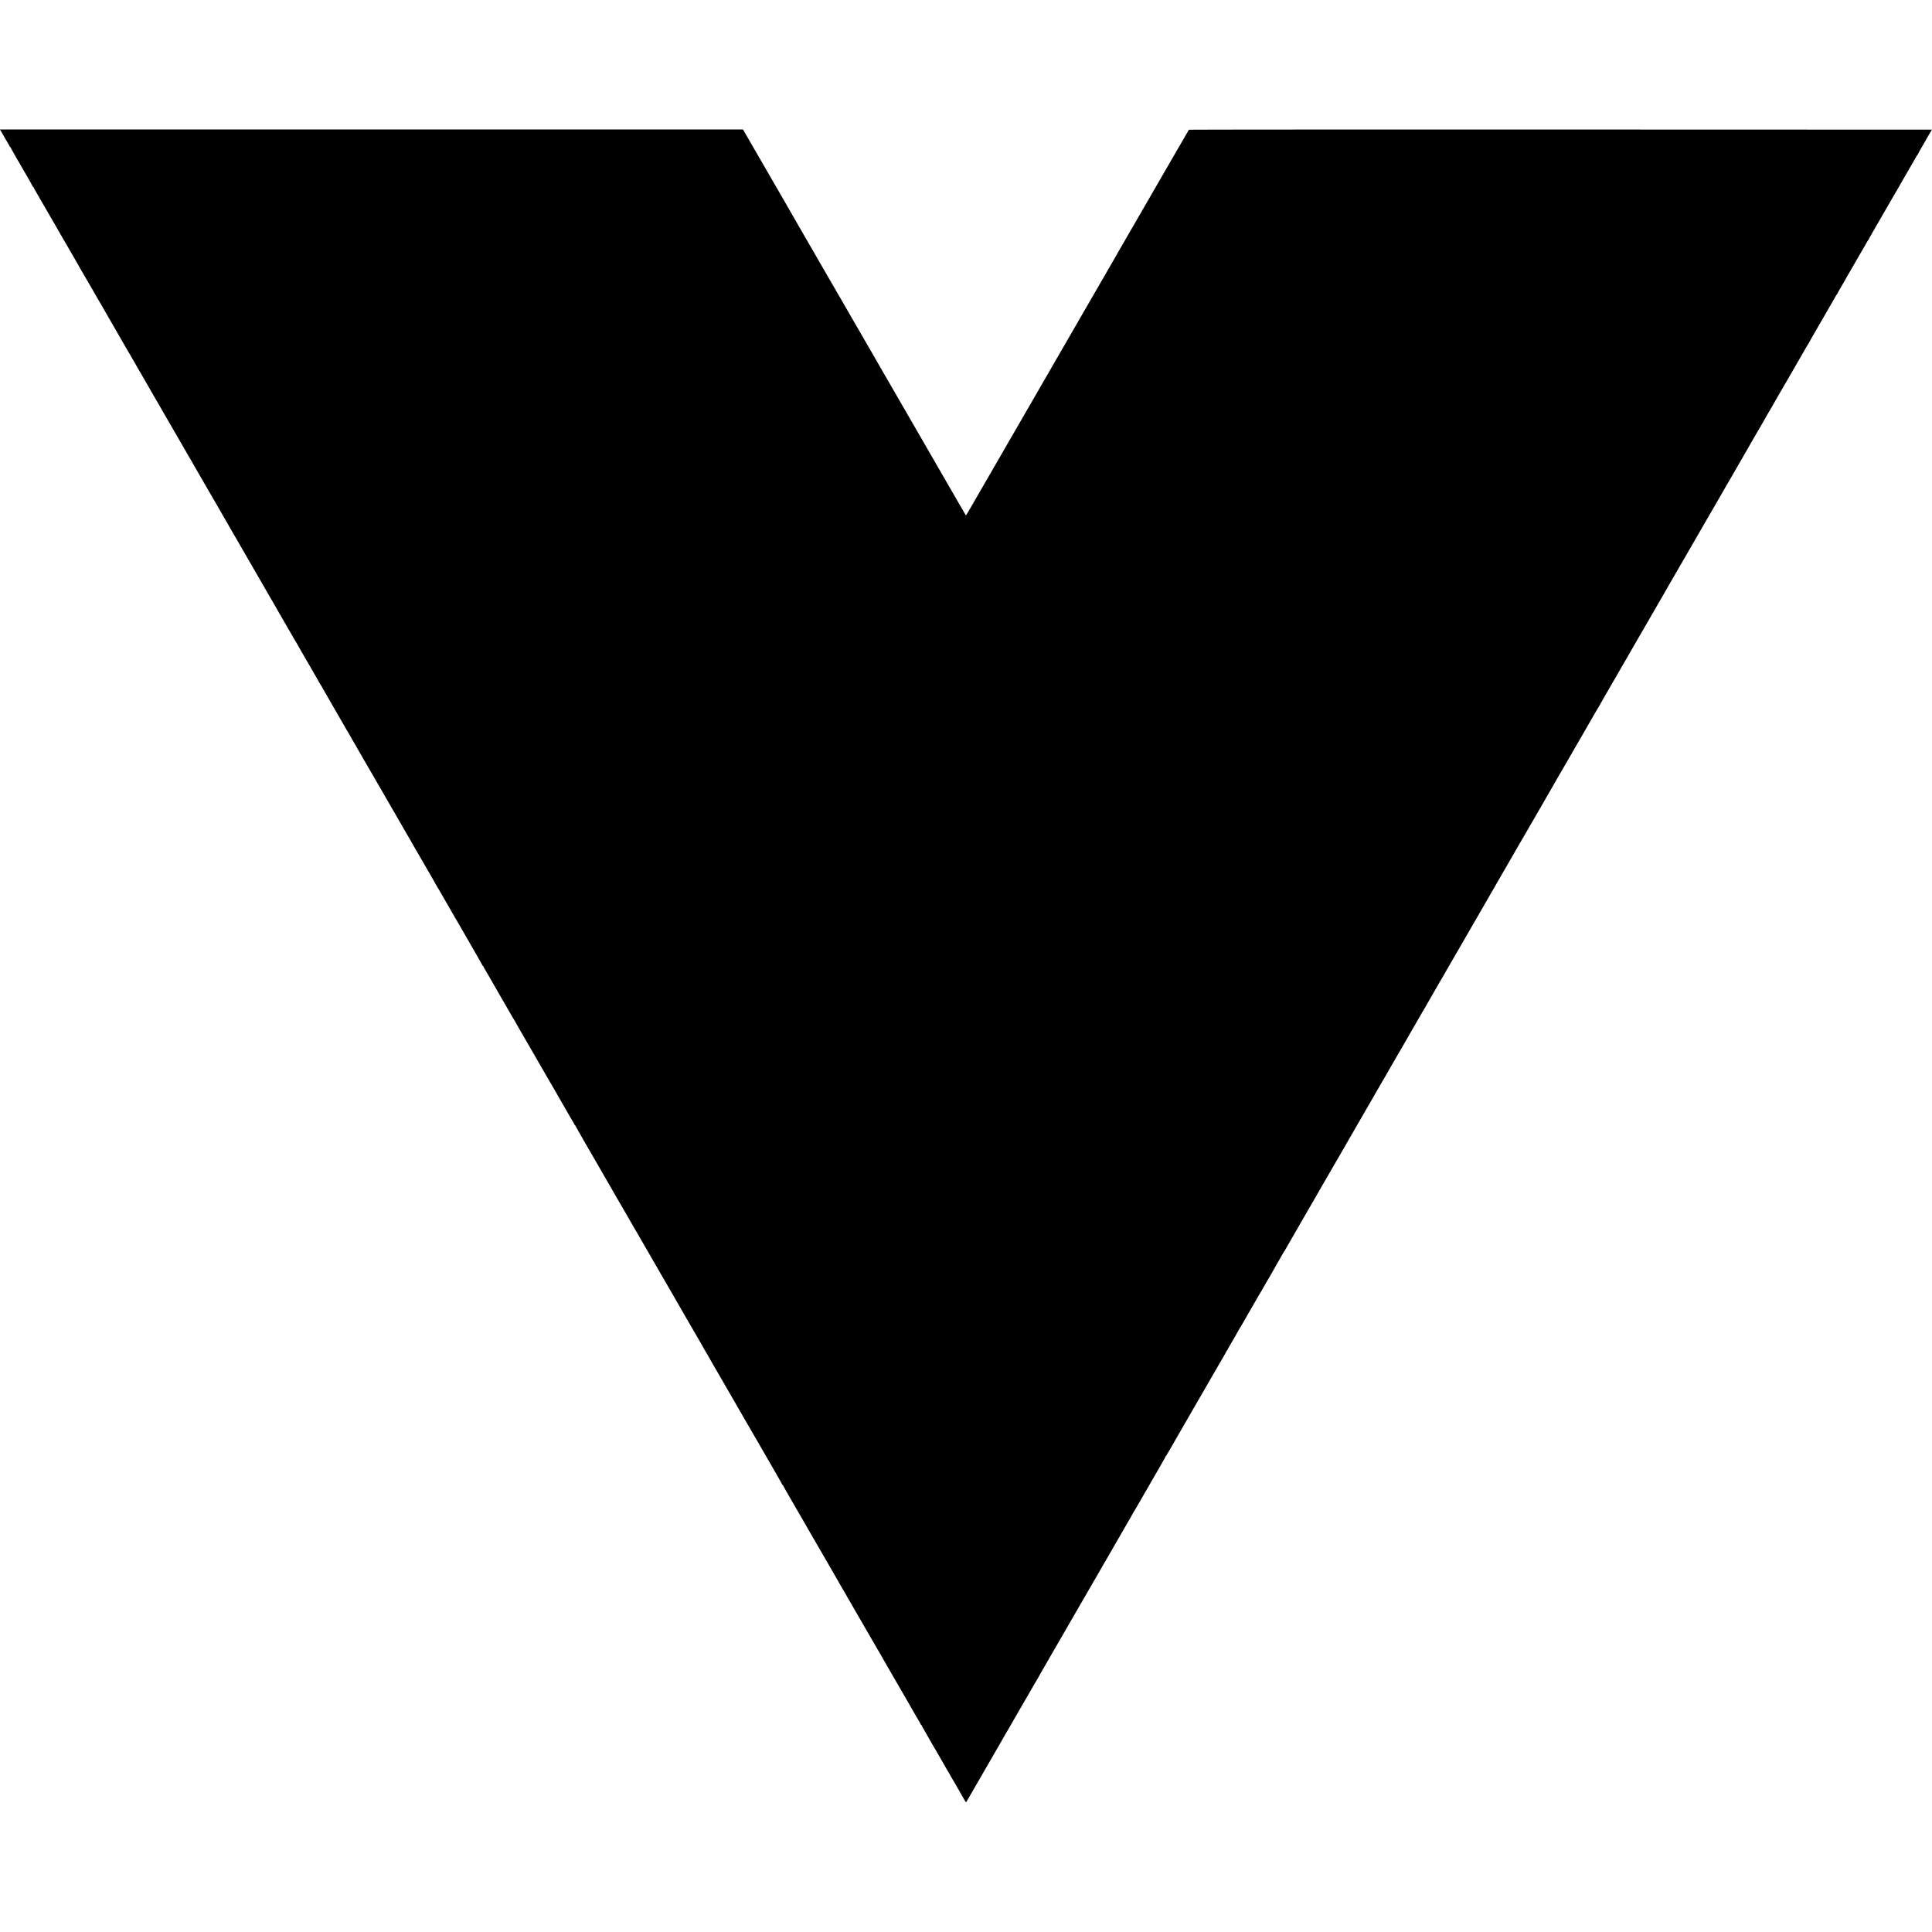
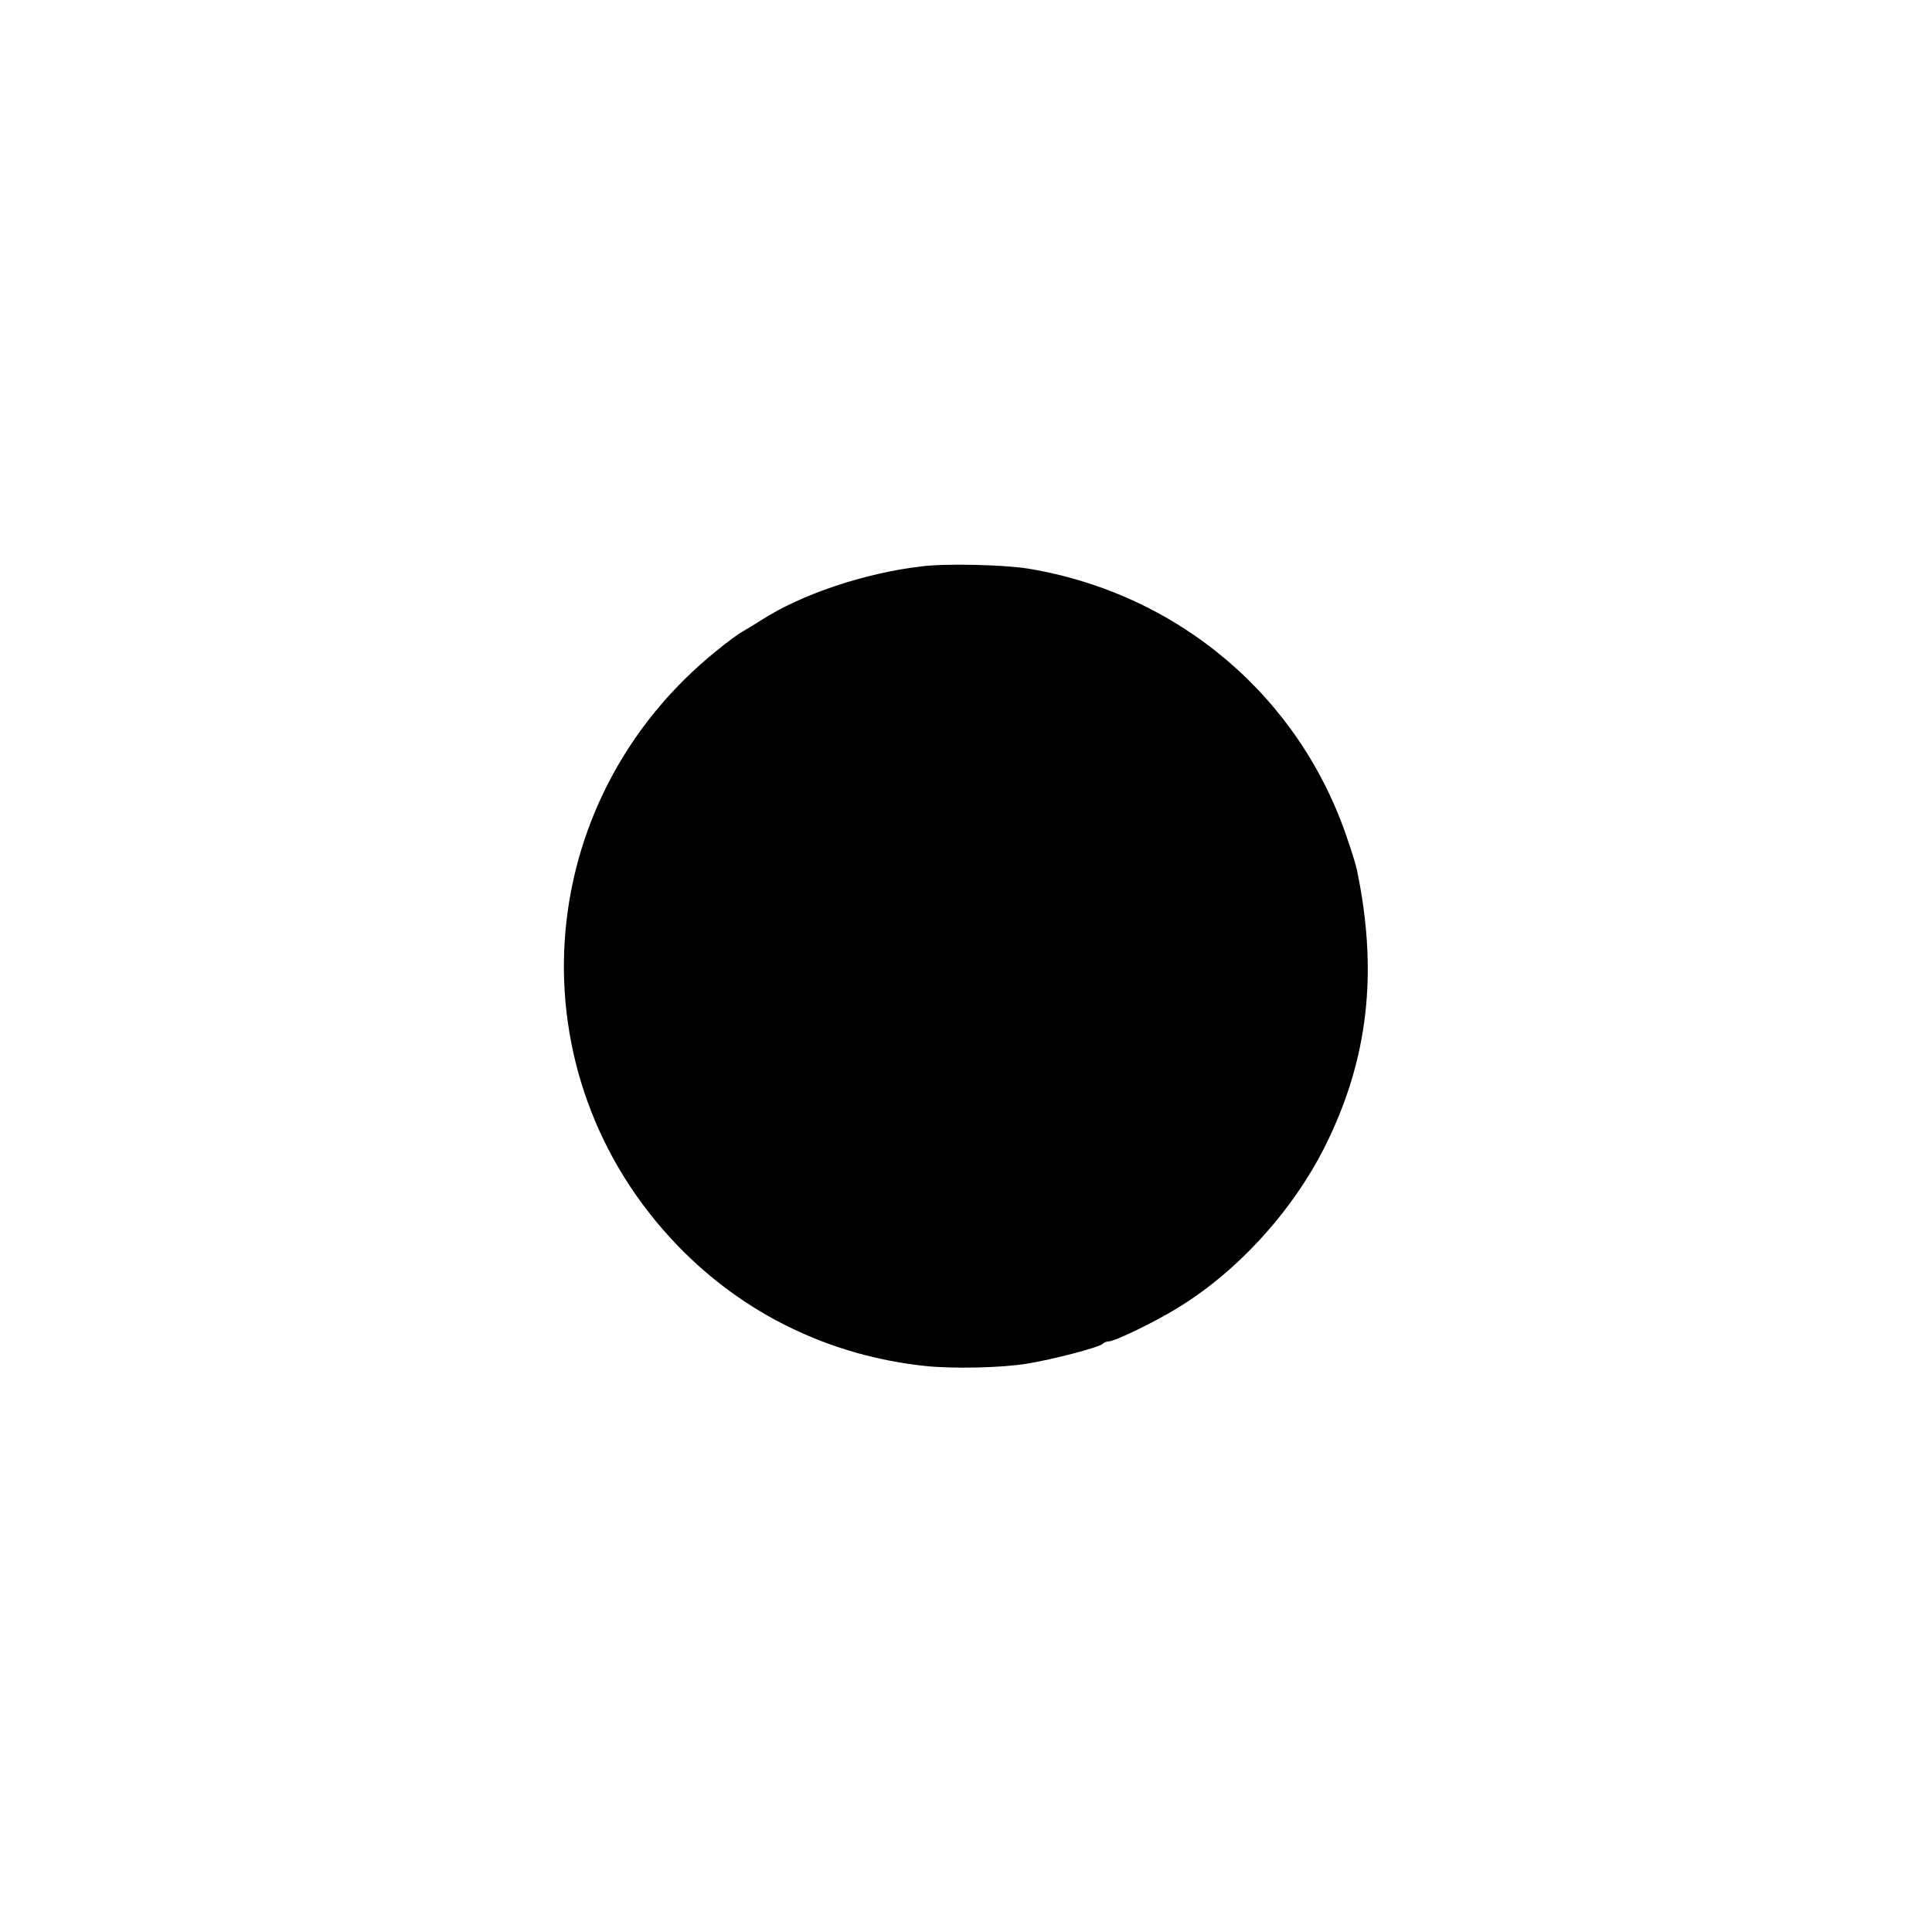
- <svg xmlns="http://www.w3.org/2000/svg" version="1.0" width="16pt" height="16pt" viewBox="0 0 16 16" preserveAspectRatio="xMidYMid meet">
-   <g transform="translate(0,16) scale(0.00032,-0.00032)" fill="#000000" stroke="none">
-     <path d="M18 46618 c45 -75 122 -207 122 -211 0 -2 25 -45 55 -95 30 -50 55 -96 55 -102 0 -5 5 -10 10 -10 6 0 10 -4 10 -9 0 -5 73 -135 161 -288 89 -153 173 -298 187 -323 14 -25 32 -57 41 -72 88 -149 187 -324 189 -335 2 -7 8 -13 13 -13 5 0 9 -4 9 -10 0 -5 46 -89 103 -187 175 -302 490 -846 507 -876 8 -16 20 -36 25 -45 28 -46 290 -498 339 -585 13 -23 74 -129 136 -236 61 -107 123 -215 137 -240 14 -25 29 -50 33 -56 5 -5 23 -37 40 -70 18 -33 38 -67 44 -75 11 -16 21 -33 63 -109 14 -25 29 -50 33 -56 4 -5 21 -35 38 -65 55 -100 261 -455 269 -465 4 -5 14 -21 20 -35 15 -29 41 -75 103 -180 24 -41 52 -88 60 -105 9 -16 57 -100 107 -185 112 -193 362 -626 380 -660 8 -14 23 -38 33 -55 11 -16 23 -37 27 -45 4 -8 26 -46 48 -85 23 -38 53 -90 67 -115 46 -81 64 -113 178 -310 62 -107 121 -210 132 -227 37 -67 56 -99 85 -148 16 -27 32 -57 36 -65 4 -8 15 -27 25 -42 9 -15 53 -89 96 -165 44 -76 177 -307 296 -513 120 -206 268 -463 330 -570 131 -227 117 -203 200 -348 36 -62 73 -125 82 -140 10 -15 21 -34 25 -42 4 -8 20 -37 36 -65 17 -27 38 -65 48 -82 49 -85 64 -111 87 -153 13 -25 28 -49 32 -55 4 -5 78 -134 165 -285 87 -151 166 -288 176 -305 10 -16 26 -43 35 -59 9 -17 125 -217 257 -445 132 -229 253 -441 270 -471 17 -30 45 -79 64 -108 18 -29 33 -54 33 -57 0 -2 20 -37 44 -77 24 -40 123 -212 221 -383 97 -170 190 -330 205 -355 16 -25 39 -65 53 -90 13 -25 81 -144 152 -265 70 -121 137 -238 150 -260 12 -22 37 -65 55 -95 18 -30 43 -73 55 -95 12 -22 48 -85 80 -140 77 -132 163 -280 190 -330 13 -22 71 -123 130 -225 59 -102 116 -199 126 -217 10 -17 29 -50 43 -72 15 -22 26 -43 26 -45 0 -2 27 -50 60 -106 33 -56 60 -103 60 -105 0 -2 55 -98 90 -155 8 -14 182 -316 239 -414 13 -22 45 -79 72 -124 27 -46 49 -86 49 -89 0 -2 14 -24 30 -48 16 -24 30 -46 30 -49 0 -5 74 -135 100 -176 5 -8 24 -42 43 -75 50 -88 58 -101 262 -455 104 -179 199 -345 213 -370 14 -25 28 -49 32 -55 4 -5 17 -26 28 -45 10 -19 62 -109 114 -200 114 -197 133 -230 170 -295 16 -27 33 -57 38 -65 17 -28 96 -165 103 -180 4 -8 16 -28 26 -45 10 -16 77 -131 148 -255 72 -124 181 -313 243 -420 62 -107 121 -209 131 -227 35 -62 323 -560 392 -678 38 -66 83 -145 100 -175 16 -30 33 -59 37 -65 4 -5 17 -27 29 -47 34 -61 56 -100 90 -156 17 -29 31 -55 31 -57 0 -2 17 -32 39 -67 21 -35 134 -229 251 -433 117 -203 235 -407 261 -451 27 -45 49 -85 49 -88 0 -4 8 -19 19 -34 15 -21 200 -341 309 -533 10 -19 33 -58 51 -87 17 -29 31 -54 31 -56 0 -2 25 -44 55 -94 30 -50 55 -95 55 -98 0 -4 6 -15 14 -23 7 -9 27 -41 43 -71 17 -30 170 -297 342 -594 171 -296 311 -542 311 -547 0 -5 5 -9 10 -9 6 0 10 -4 10 -10 0 -5 22 -47 49 -92 27 -46 58 -99 68 -118 24 -43 81 -140 93 -160 5 -8 66 -114 135 -235 69 -121 130 -227 135 -235 12 -21 259 -447 283 -490 10 -19 28 -47 38 -62 11 -14 19 -29 19 -32 0 -3 37 -69 83 -148 99 -170 305 -526 337 -583 13 -22 31 -53 41 -70 11 -16 22 -37 26 -45 7 -14 82 -146 103 -180 14 -24 181 -311 205 -355 13 -22 46 -80 75 -130 29 -49 64 -110 78 -135 14 -25 51 -88 82 -140 31 -52 59 -102 63 -110 4 -8 18 -33 31 -55 205 -353 284 -489 309 -535 17 -30 45 -78 62 -106 18 -28 36 -60 39 -72 4 -12 12 -22 17 -22 5 0 9 -4 9 -10 0 -5 109 -197 241 -427 133 -230 250 -431 259 -448 51 -90 222 -385 280 -485 37 -63 78 -135 92 -160 14 -25 67 -117 118 -205 51 -88 101 -175 111 -193 34 -58 55 -95 149 -257 51 -88 101 -173 110 -190 9 -16 76 -131 147 -255 72 -124 140 -241 151 -260 61 -108 281 -489 355 -615 38 -66 77 -133 87 -150 35 -63 91 -161 100 -175 14 -23 99 -169 128 -220 54 -97 135 -235 142 -245 4 -5 20 -32 35 -60 26 -48 238 -416 276 -480 10 -16 26 -46 37 -65 30 -53 382 -661 403 -695 10 -16 22 -37 26 -45 4 -8 26 -48 50 -88 24 -41 43 -75 43 -77 0 -2 22 -40 50 -85 27 -45 50 -84 50 -86 0 -3 38 -69 83 -147 84 -142 302 -520 340 -587 10 -19 34 -60 52 -90 18 -30 44 -75 57 -100 14 -25 45 -79 70 -120 25 -41 56 -96 70 -121 14 -25 77 -133 138 -240 62 -107 122 -210 132 -229 25 -43 310 -535 337 -581 11 -19 26 -45 34 -59 17 -32 238 -414 266 -460 11 -19 24 -41 28 -49 3 -7 75 -133 160 -278 84 -146 153 -269 153 -274 0 -5 5 -9 10 -9 6 0 10 -4 10 -10 0 -5 82 -150 181 -322 182 -314 201 -346 240 -415 12 -21 80 -139 152 -263 71 -124 141 -245 155 -270 14 -25 28 -49 32 -55 6 -8 145 -248 220 -380 37 -66 209 -362 229 -395 11 -19 24 -42 28 -49 4 -8 67 -118 140 -243 73 -125 133 -230 133 -233 0 -2 15 -28 33 -57 19 -29 47 -78 64 -108 17 -30 53 -93 79 -139 53 -90 82 -141 157 -272 82 -142 115 -199 381 -659 142 -245 268 -463 281 -485 12 -22 71 -125 132 -230 60 -104 172 -298 248 -430 76 -132 146 -253 156 -270 11 -16 22 -36 26 -44 3 -8 30 -54 60 -103 29 -49 53 -91 53 -93 0 -3 18 -34 40 -70 22 -36 40 -67 40 -69 0 -2 37 -66 81 -142 45 -77 98 -168 119 -204 20 -36 47 -81 58 -100 12 -19 27 -47 33 -62 6 -16 15 -28 20 -28 5 0 9 -4 9 -9 0 -6 63 -118 140 -251 77 -133 140 -243 140 -245 0 -2 18 -33 41 -70 22 -37 49 -83 60 -101 10 -19 29 -51 40 -71 25 -45 109 -189 126 -218 7 -11 17 -29 22 -40 6 -11 22 -38 35 -60 14 -22 37 -62 52 -90 14 -27 35 -62 45 -77 11 -14 19 -29 19 -32 0 -3 18 -35 40 -71 22 -36 40 -67 40 -69 0 -2 19 -35 42 -72 23 -38 55 -94 72 -124 26 -47 139 -244 171 -298 6 -9 21 -36 34 -60 28 -48 37 -51 51 -19 6 12 19 36 29 52 10 17 27 46 38 65 11 19 104 181 208 360 103 179 199 345 213 370 14 25 42 74 64 109 21 34 38 65 38 67 0 2 18 33 40 69 22 36 40 67 40 69 0 3 177 310 199 346 16 26 136 234 140 244 2 5 25 44 52 88 27 44 49 81 49 84 0 2 18 34 40 70 22 36 40 67 40 69 0 2 20 36 43 77 35 58 169 289 297 513 9 17 50 86 90 155 40 69 86 150 103 180 16 30 35 62 41 70 6 8 16 24 22 35 35 64 72 129 167 293 59 100 116 199 127 220 11 20 30 53 41 72 43 72 1070 1850 1121 1940 14 25 65 113 113 195 48 83 96 166 107 185 10 19 28 50 38 68 11 18 73 124 137 235 64 111 175 303 246 427 71 124 173 299 225 390 52 91 116 202 143 248 27 45 49 85 49 89 0 4 6 14 14 22 7 9 28 43 46 76 26 47 251 436 378 655 11 19 29 51 40 70 11 19 101 176 201 348 99 172 181 317 181 323 0 5 5 9 10 9 6 0 10 5 10 11 0 6 8 23 18 37 11 15 32 52 49 82 16 30 130 228 253 440 122 212 234 405 248 430 13 25 39 70 57 100 39 65 69 117 130 225 25 44 50 87 55 95 12 19 78 134 220 380 61 107 129 224 150 260 161 277 222 382 246 425 15 28 47 83 71 123 24 41 43 78 43 83 0 5 4 9 8 9 4 0 13 12 19 28 7 15 23 45 36 67 66 110 277 478 277 483 0 3 6 13 14 21 7 9 27 41 43 71 17 30 45 80 63 110 34 57 375 649 394 685 6 11 16 27 22 35 6 8 26 42 44 75 18 33 41 74 51 90 10 17 24 41 32 55 54 97 72 128 88 152 11 14 19 28 19 30 0 3 79 141 175 308 96 167 175 305 175 308 0 3 6 13 14 21 7 9 26 39 41 66 33 60 276 483 338 587 24 40 46 80 50 88 4 8 13 24 20 35 14 23 95 163 125 215 11 19 52 91 92 160 40 69 80 139 90 155 9 17 103 179 207 360 105 182 200 346 211 365 103 181 463 802 489 845 7 11 15 27 19 35 4 8 29 51 55 95 64 110 828 1433 848 1470 9 17 24 41 33 55 9 14 29 48 45 77 15 28 52 93 82 145 30 51 62 107 71 123 17 30 231 398 400 690 51 88 103 179 115 202 12 23 26 48 32 55 6 7 24 38 40 68 17 30 61 107 98 170 37 63 84 144 103 180 19 36 41 72 48 81 8 8 14 18 14 21 0 4 27 51 59 106 32 55 72 124 89 154 16 29 71 125 122 213 51 88 104 180 118 205 13 25 28 50 32 55 4 6 17 26 28 45 11 19 45 80 77 135 31 55 66 116 77 135 11 19 88 152 171 295 401 694 620 1072 650 1125 11 19 87 152 170 295 83 143 158 273 166 288 9 16 21 36 26 45 6 9 31 52 55 96 25 43 54 94 66 115 11 20 95 164 186 321 91 157 173 299 182 315 9 17 26 46 37 65 12 19 66 114 121 210 56 96 108 186 117 200 8 14 24 40 34 59 24 45 383 664 412 713 5 9 17 29 26 45 15 28 120 210 241 419 36 61 68 117 72 125 4 8 12 23 19 34 35 57 245 420 262 453 11 20 35 61 53 90 17 29 32 54 32 56 0 3 28 51 62 108 33 57 70 119 80 138 10 19 23 42 28 50 5 8 32 53 59 100 27 47 149 258 271 470 122 212 234 405 248 430 30 53 62 108 80 135 6 11 15 27 19 35 4 8 85 150 181 315 96 165 187 323 202 350 31 56 116 202 130 225 5 8 25 42 43 75 19 33 92 159 162 280 149 257 157 271 202 350 19 33 38 67 43 75 9 14 228 392 275 475 12 22 55 96 95 165 40 69 80 139 90 155 24 42 202 350 221 383 9 15 27 47 41 72 14 25 75 131 136 236 61 106 121 210 134 232 99 172 271 470 279 482 5 8 23 40 40 70 18 30 81 141 142 245 60 105 121 210 135 235 14 25 71 124 127 220 56 96 143 247 194 335 51 88 96 167 102 175 14 24 180 311 204 355 23 43 340 590 356 615 5 8 50 87 101 175 171 301 517 898 582 1008 25 43 46 81 46 83 0 2 12 23 27 47 14 23 40 67 56 97 16 30 35 62 42 70 7 8 15 22 18 30 4 8 20 38 37 65 16 28 33 57 37 65 6 12 111 196 143 250 5 8 55 95 112 193 57 98 113 195 126 215 12 20 27 46 32 57 6 11 14 27 20 35 5 8 76 130 156 270 80 140 165 287 187 325 23 39 52 90 66 115 13 25 30 52 37 61 8 8 14 18 14 21 0 4 41 77 92 165 50 87 175 302 276 478 101 176 208 360 236 408 28 49 67 117 86 152 19 35 41 70 48 77 6 6 12 15 12 19 0 7 124 224 167 291 12 21 23 40 23 42 0 2 21 40 46 83 26 43 55 92 64 109 54 95 327 568 354 614 19 30 45 75 59 100 71 128 82 145 89 148 4 2 8 8 8 13 0 5 42 82 94 172 311 538 496 858 518 897 14 25 40 70 58 100 18 30 42 71 53 90 10 19 79 139 152 265 73 127 142 246 153 265 10 19 43 76 72 125 29 50 63 108 75 130 65 116 80 140 87 143 4 2 8 8 8 12 0 8 114 212 140 250 6 8 14 24 20 35 5 11 54 97 108 190 l100 170 -9611 3 c-5286 1 -9614 -1 -9618 -5 -5 -6 -419 -719 -619 -1068 -89 -155 -267 -463 -323 -560 -38 -66 -81 -140 -95 -165 -31 -56 -263 -457 -526 -910 -110 -190 -224 -388 -254 -440 -29 -52 -61 -109 -71 -125 -23 -39 -243 -420 -268 -465 -11 -19 -204 -352 -428 -740 -224 -388 -477 -826 -563 -975 -85 -148 -185 -322 -222 -385 -37 -63 -120 -207 -185 -320 -65 -113 -177 -306 -248 -430 -72 -124 -172 -297 -222 -385 -51 -88 -142 -245 -202 -350 -131 -226 -247 -427 -408 -705 -65 -113 -249 -432 -410 -710 -160 -278 -388 -673 -506 -877 -118 -205 -216 -373 -219 -373 -3 0 -52 82 -109 183 -58 100 -144 250 -192 332 -95 164 -402 696 -647 1120 -85 149 -228 396 -317 550 -212 365 -982 1700 -1008 1745 -10 19 -43 76 -72 125 -29 50 -64 110 -77 135 -14 25 -63 110 -110 190 -47 80 -96 165 -110 190 -14 25 -99 171 -188 325 -89 154 -174 300 -188 325 -13 25 -64 113 -112 195 -48 83 -140 242 -205 355 -65 113 -183 317 -263 454 -79 137 -152 264 -163 282 -50 89 -335 583 -354 614 -12 19 -34 58 -50 85 -15 28 -129 226 -253 440 -124 215 -235 408 -247 430 -12 22 -69 121 -127 220 -58 99 -226 389 -373 645 -148 256 -324 561 -392 678 -67 117 -134 232 -147 255 -13 23 -33 59 -46 80 l-22 37 -9615 0 -9615 0 20 -32z" />
+ <svg xmlns="http://www.w3.org/2000/svg" version="1.0" width="700pt" height="700pt" viewBox="0 0 700 700" preserveAspectRatio="xMidYMid meet">
+   <g transform="translate(0,700) scale(0.1,-0.1)" fill="#000000" stroke="none">
+     <path d="M3340 4948 c-207 -24 -436 -101 -582 -195 -23 -15 -54 -33 -67 -41 -14 -7 -56 -38 -95 -70 -678 -547 -742 -1534 -139 -2157 238 -246 549 -397 893 -434 101 -11 278 -7 370 8 93 15 262 59 275 72 5 5 15 9 23 9 21 0 166 70 247 120 219 133 417 351 535 585 158 316 194 632 116 1005 -3 14 -17 61 -32 104 -172 521 -614 896 -1160 986 -89 14 -297 19 -384 8z" />
  </g>
</svg>
